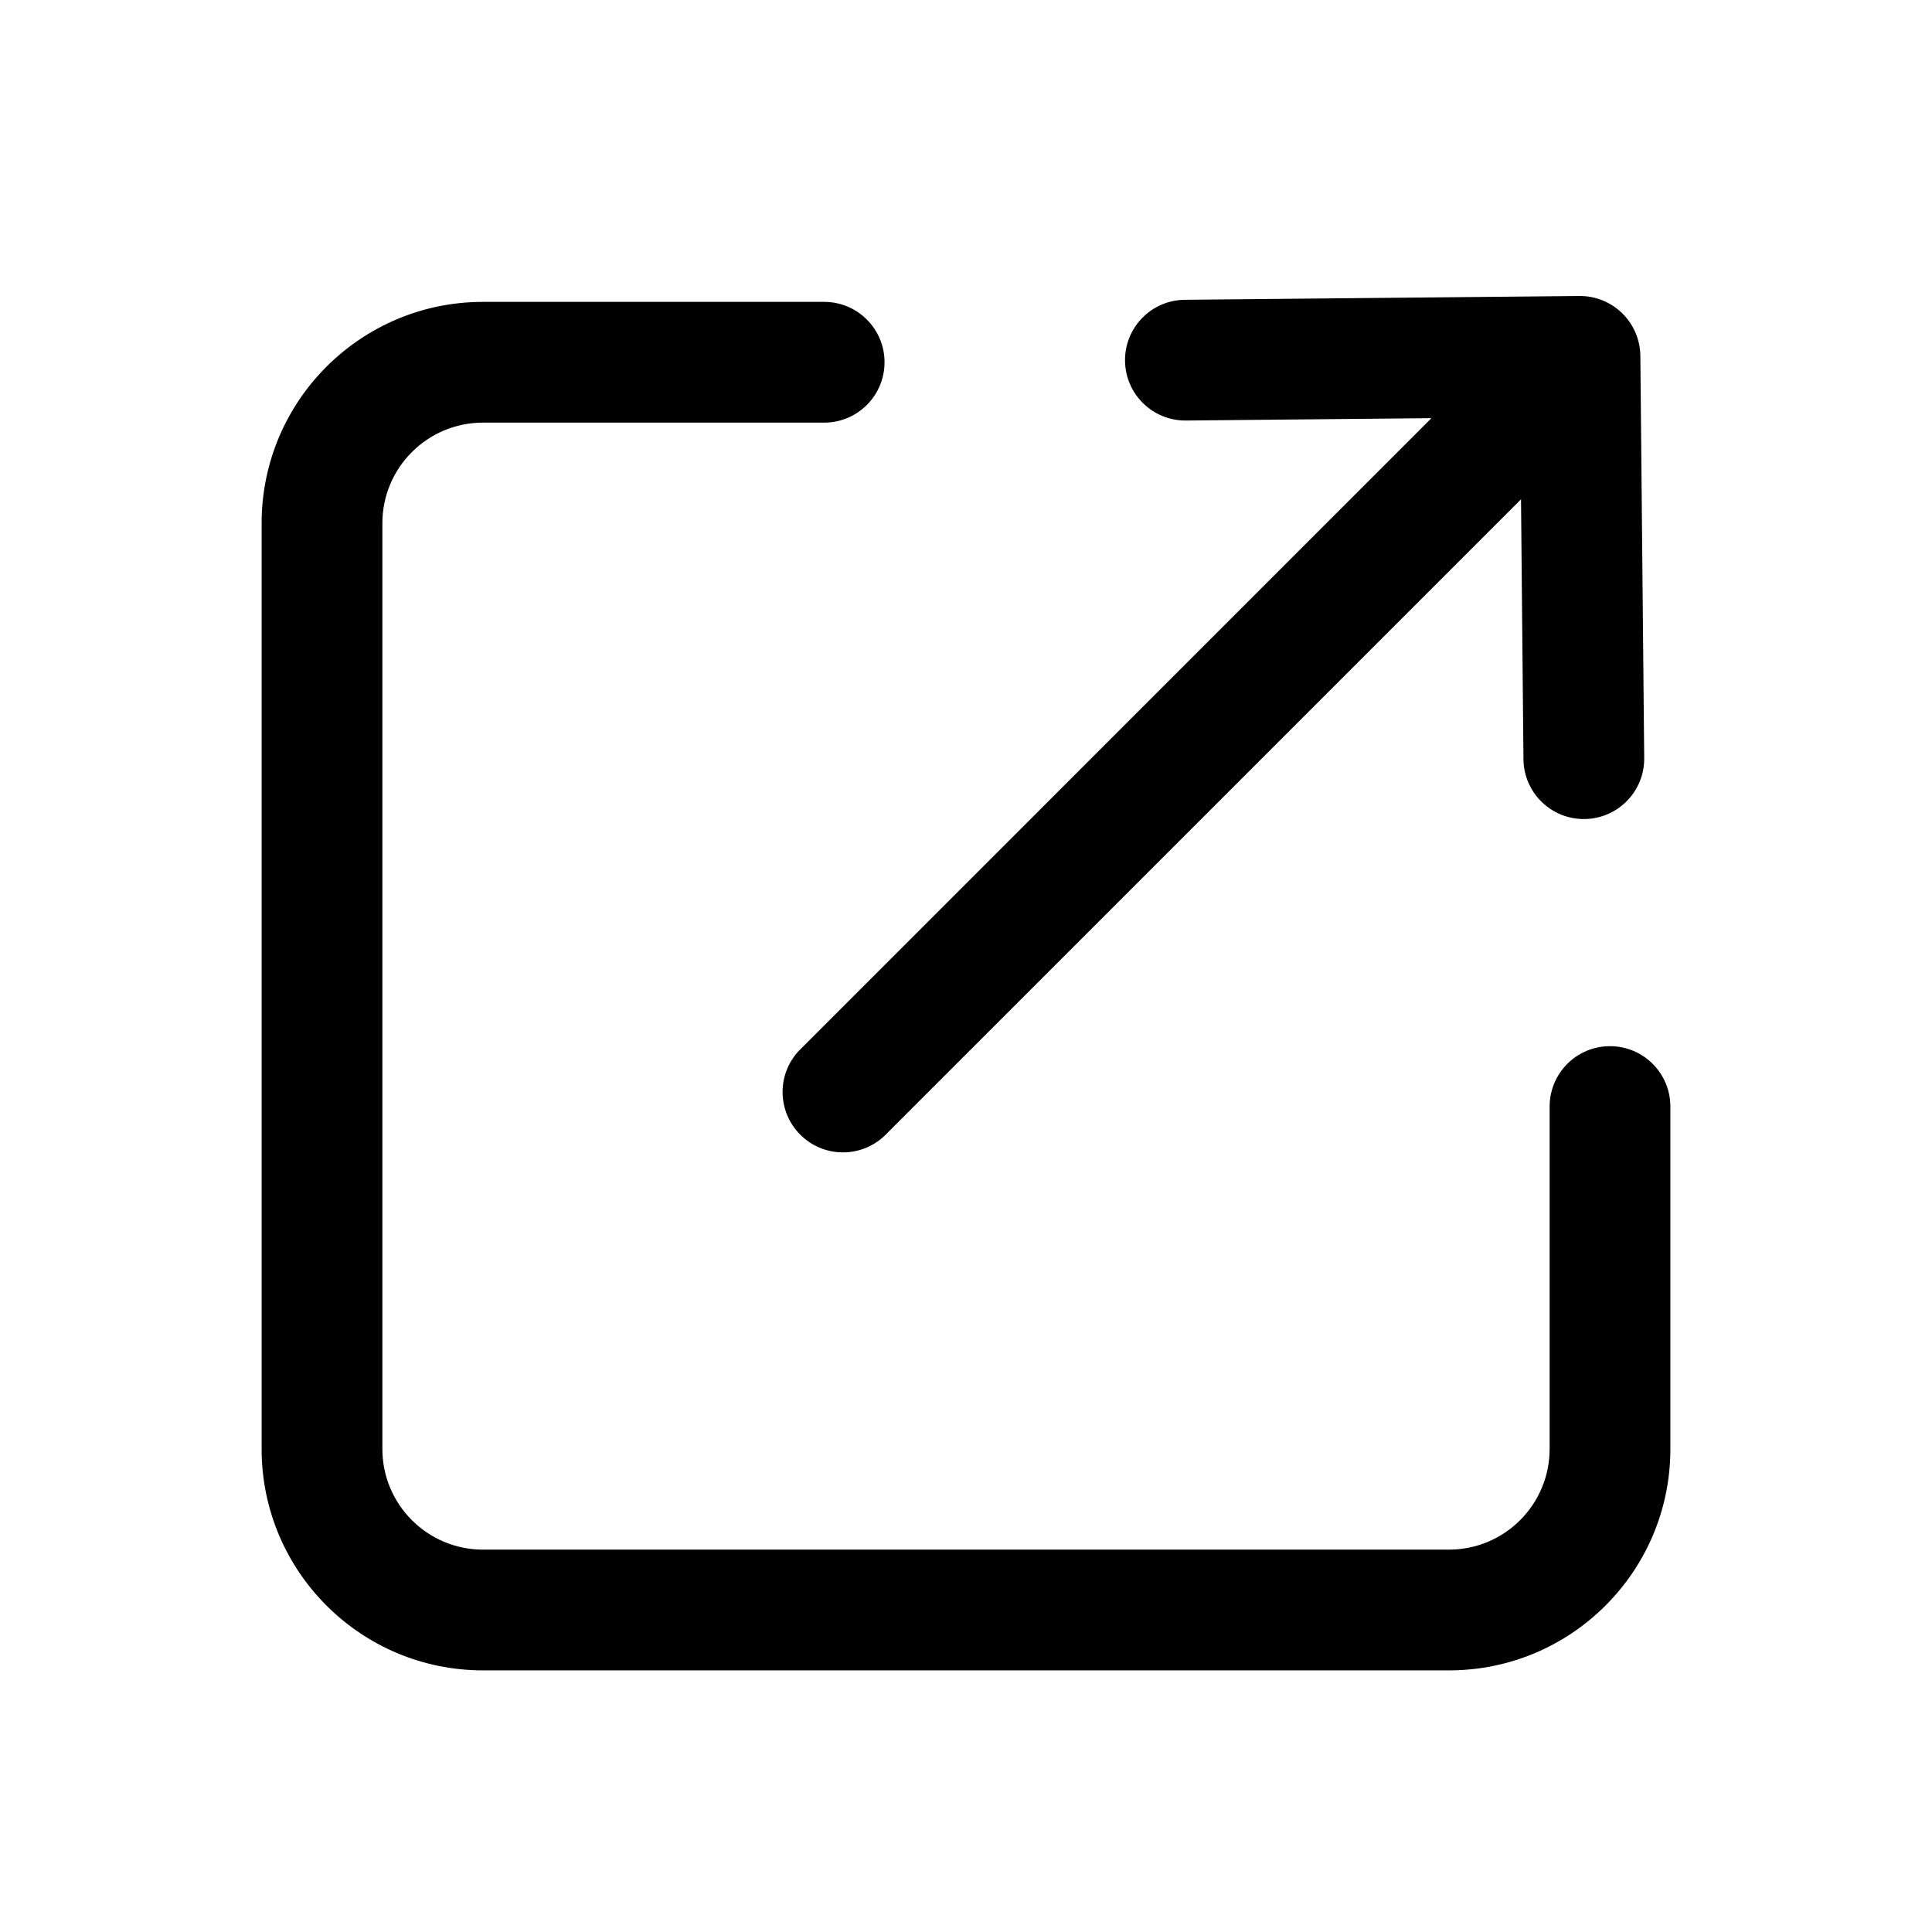
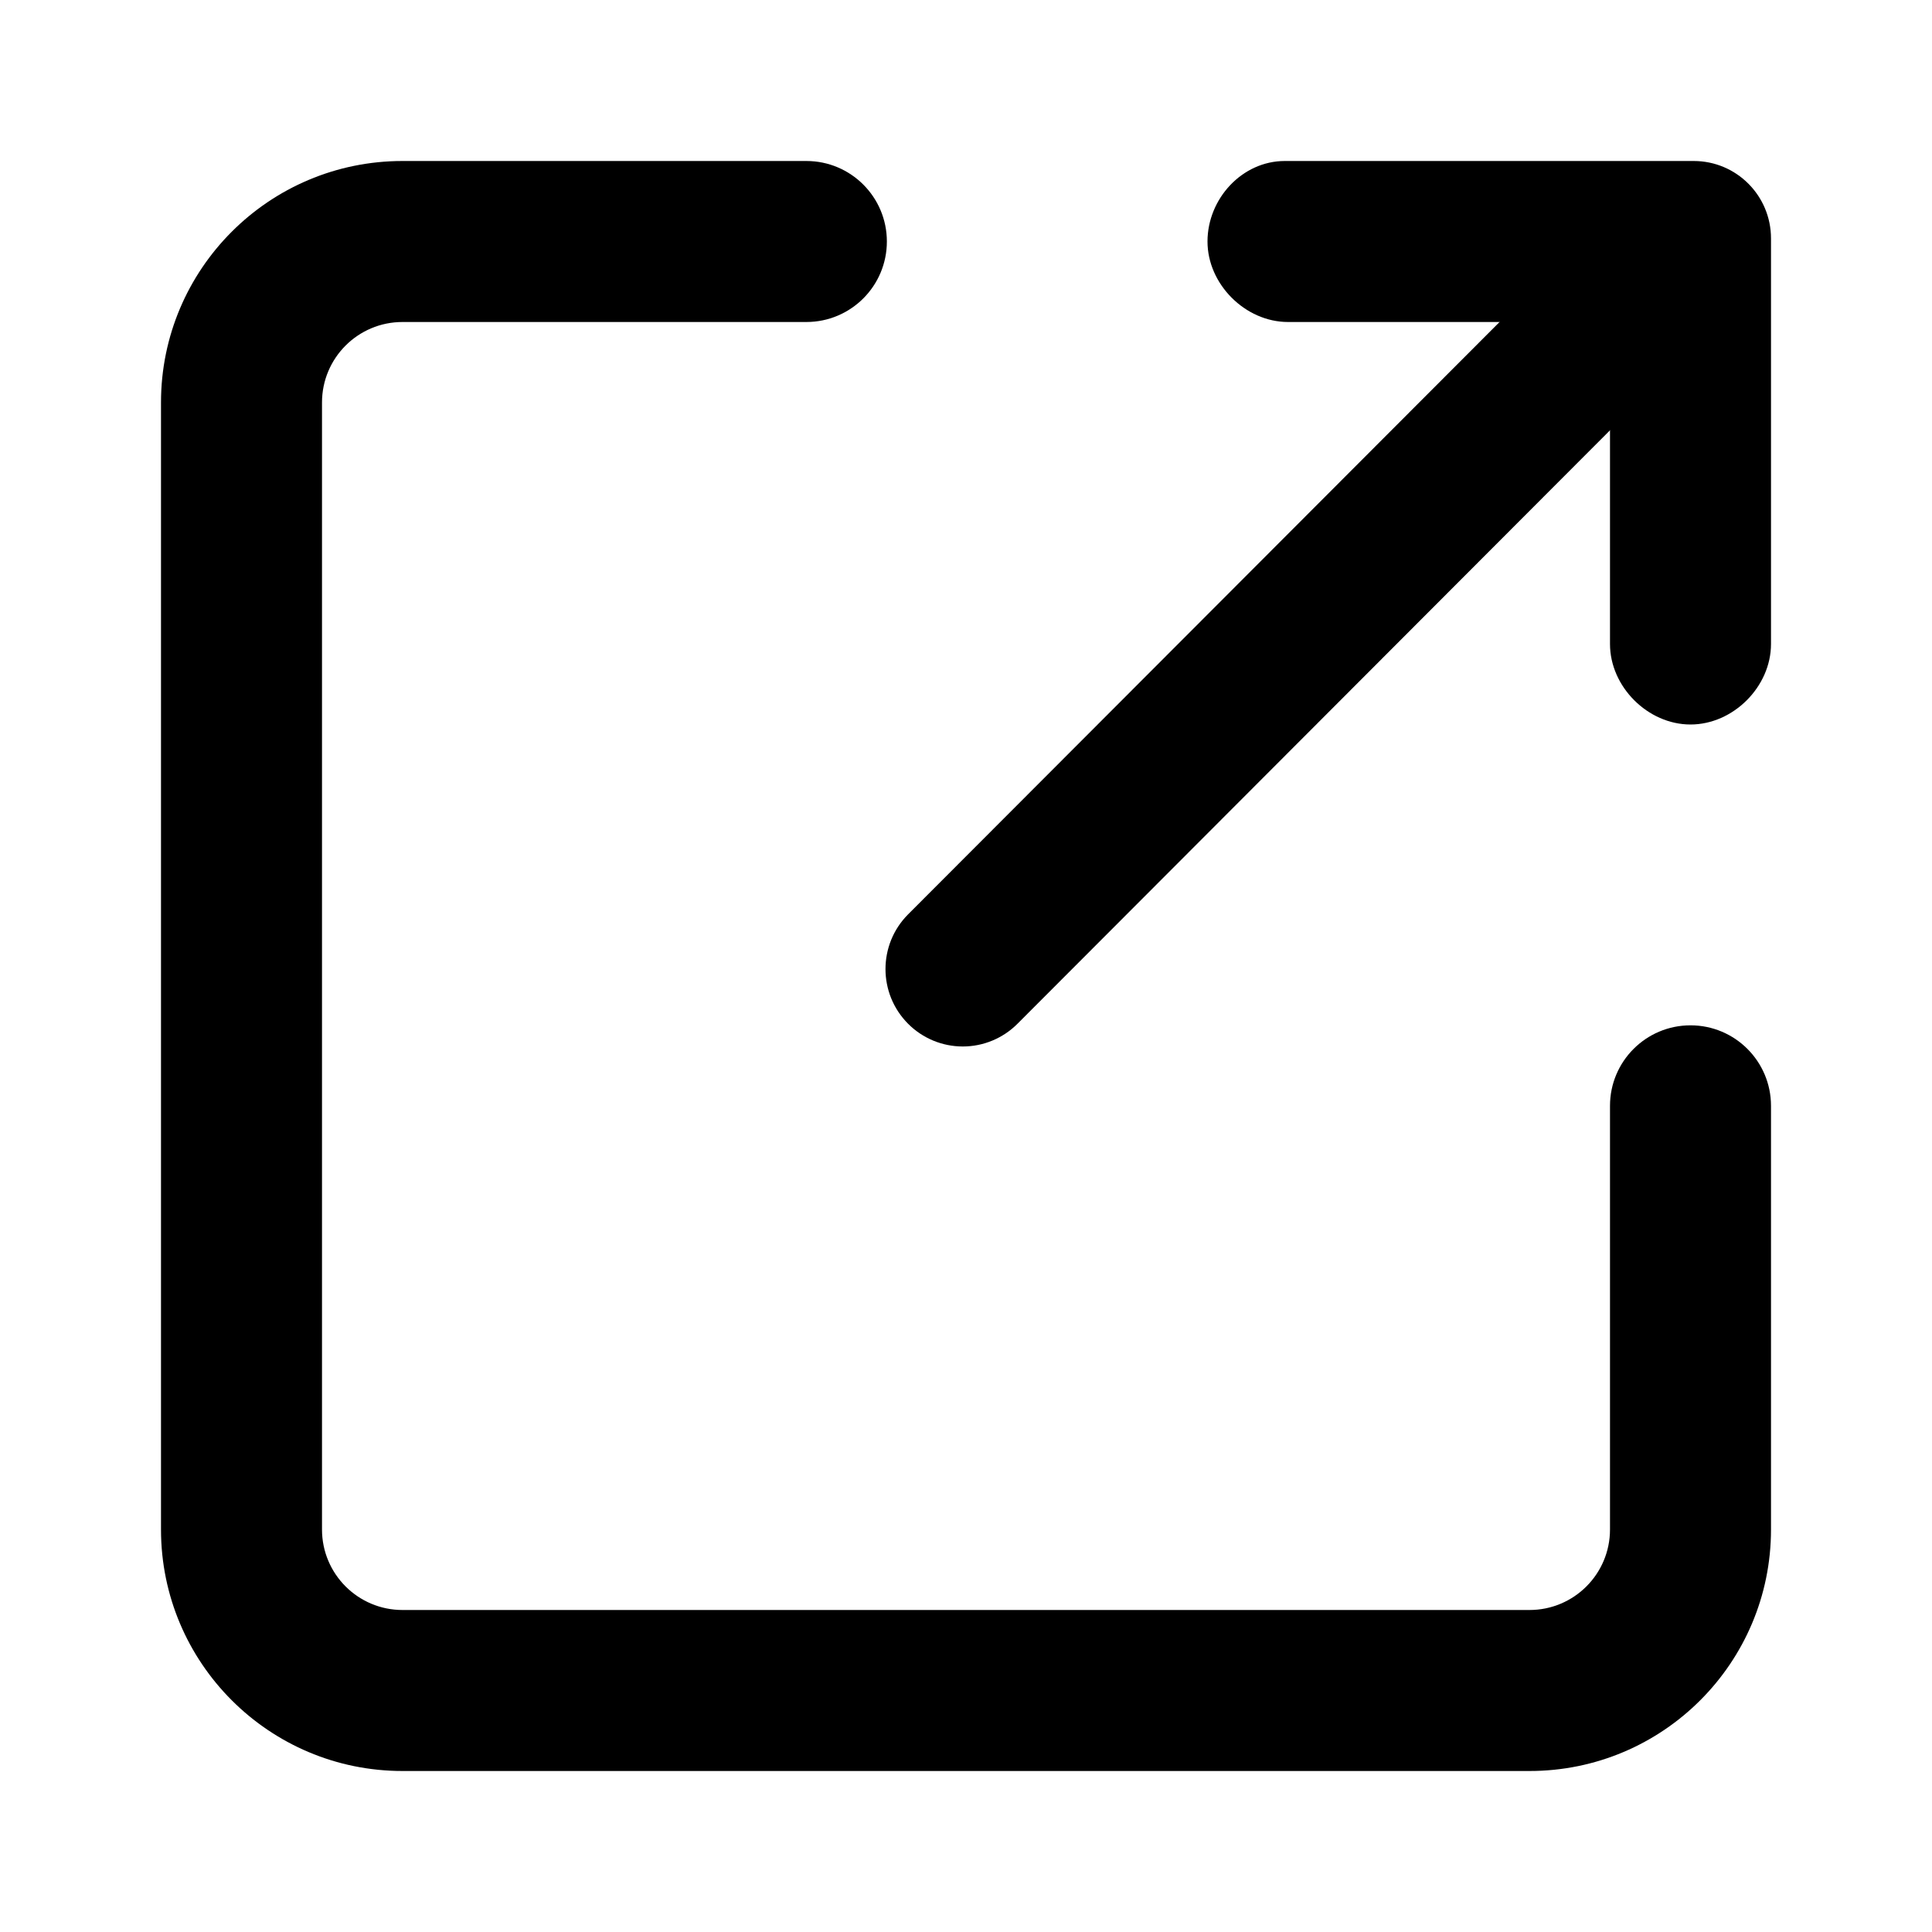
<svg xmlns="http://www.w3.org/2000/svg" width="24" height="24" viewBox="0 0 24 24">
-   <path fill-rule="evenodd" d="M6 5.25c-.69 0-1.25.56-1.25 1.25V18c0 .69.56 1.25 1.25 1.25h12c.69 0 1.25-.56 1.25-1.25v-4.254a.75.75 0 0 1 1.5 0V18A2.75 2.75 0 0 1 18 20.75H6A2.75 2.75 0 0 1 3.25 18V6.5A2.75 2.75 0 0 1 6 3.75h4.238a.75.75 0 0 1 0 1.5H6Z" clip-rule="evenodd" />
-   <path fill-rule="evenodd" d="M19.847 4.19a.75.75 0 0 1 0 1.06l-8.864 8.864a.75.75 0 0 1-1.06-1.06l8.863-8.864a.75.75 0 0 1 1.06 0Z" clip-rule="evenodd" />
-   <path fill-rule="evenodd" d="M20.152 3.892a.75.75 0 0 1 .225.528l.048 4.997a.75.75 0 0 1-1.5.015l-.04-4.248-4.152.04a.75.75 0 1 1-.015-1.5l4.902-.047a.75.75 0 0 1 .532.215Z" clip-rule="evenodd" />
+   <g class="open-in-new-tab-outline">
+     <g class="Vector">
+       <path fill-rule="evenodd" d="M5 4a1 1 0 0 0-1 1v14a1 1 0 0 0 1 1h14a1 1 0 0 0 1-1v-5.263a1 1 0 1 1 2 0V19a3 3 0 0 1-3 3H5a3 3 0 0 1-3-3V5a3 3 0 0 1 3-3h5.017a1 1 0 1 1 0 2H5Z" clip-rule="evenodd" />
+       <path fill-rule="evenodd" d="M21.411 2.572a.963.963 0 0 1 0 1.36l-8.772 8.786a.959.959 0 0 1-1.358 0 .963.963 0 0 1 0-1.36l8.773-8.786a.959.959 0 0 1 1.357 0Z" clip-rule="evenodd" />
+       <path fill-rule="evenodd" d="M21.04 2c.53 0 .96.43.96.962V8c0 .531-.47 1-1 1s-1-.469-1-1V4h-4c-.53 0-1-.469-1-1s.43-1 .96-1h5.08Z" clip-rule="evenodd" />
+     </g>
+   </g>
</svg>
